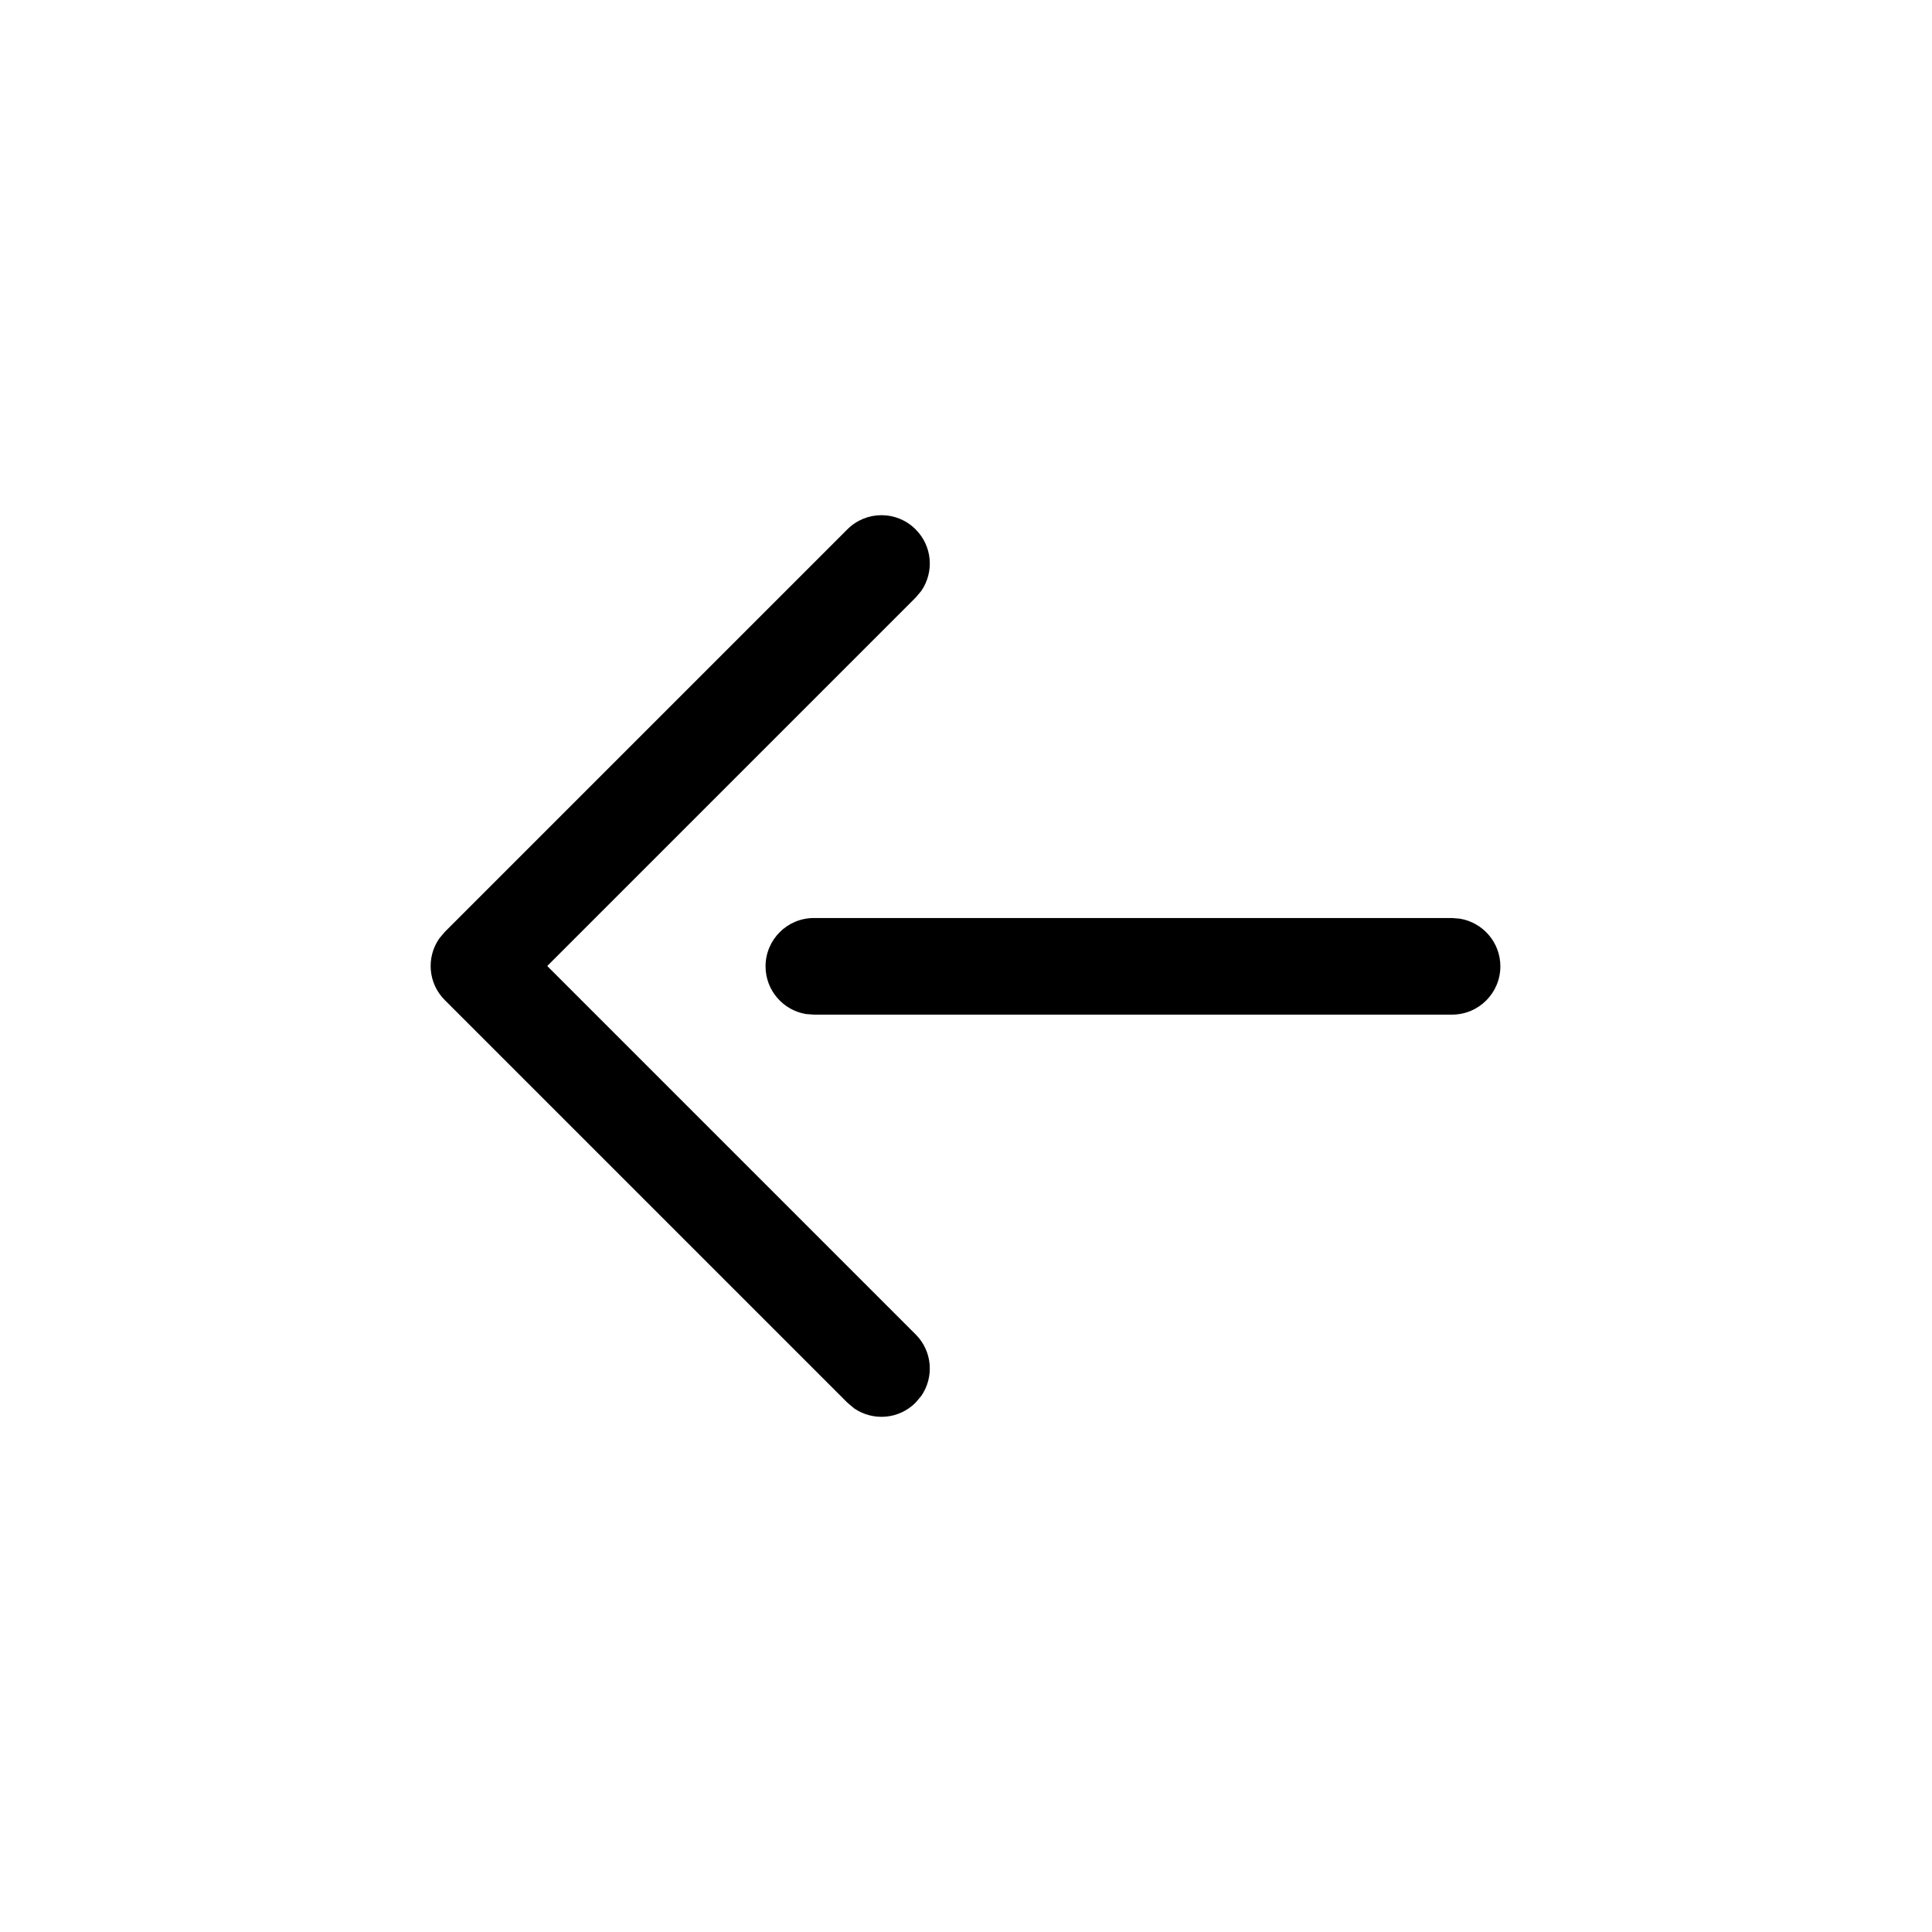
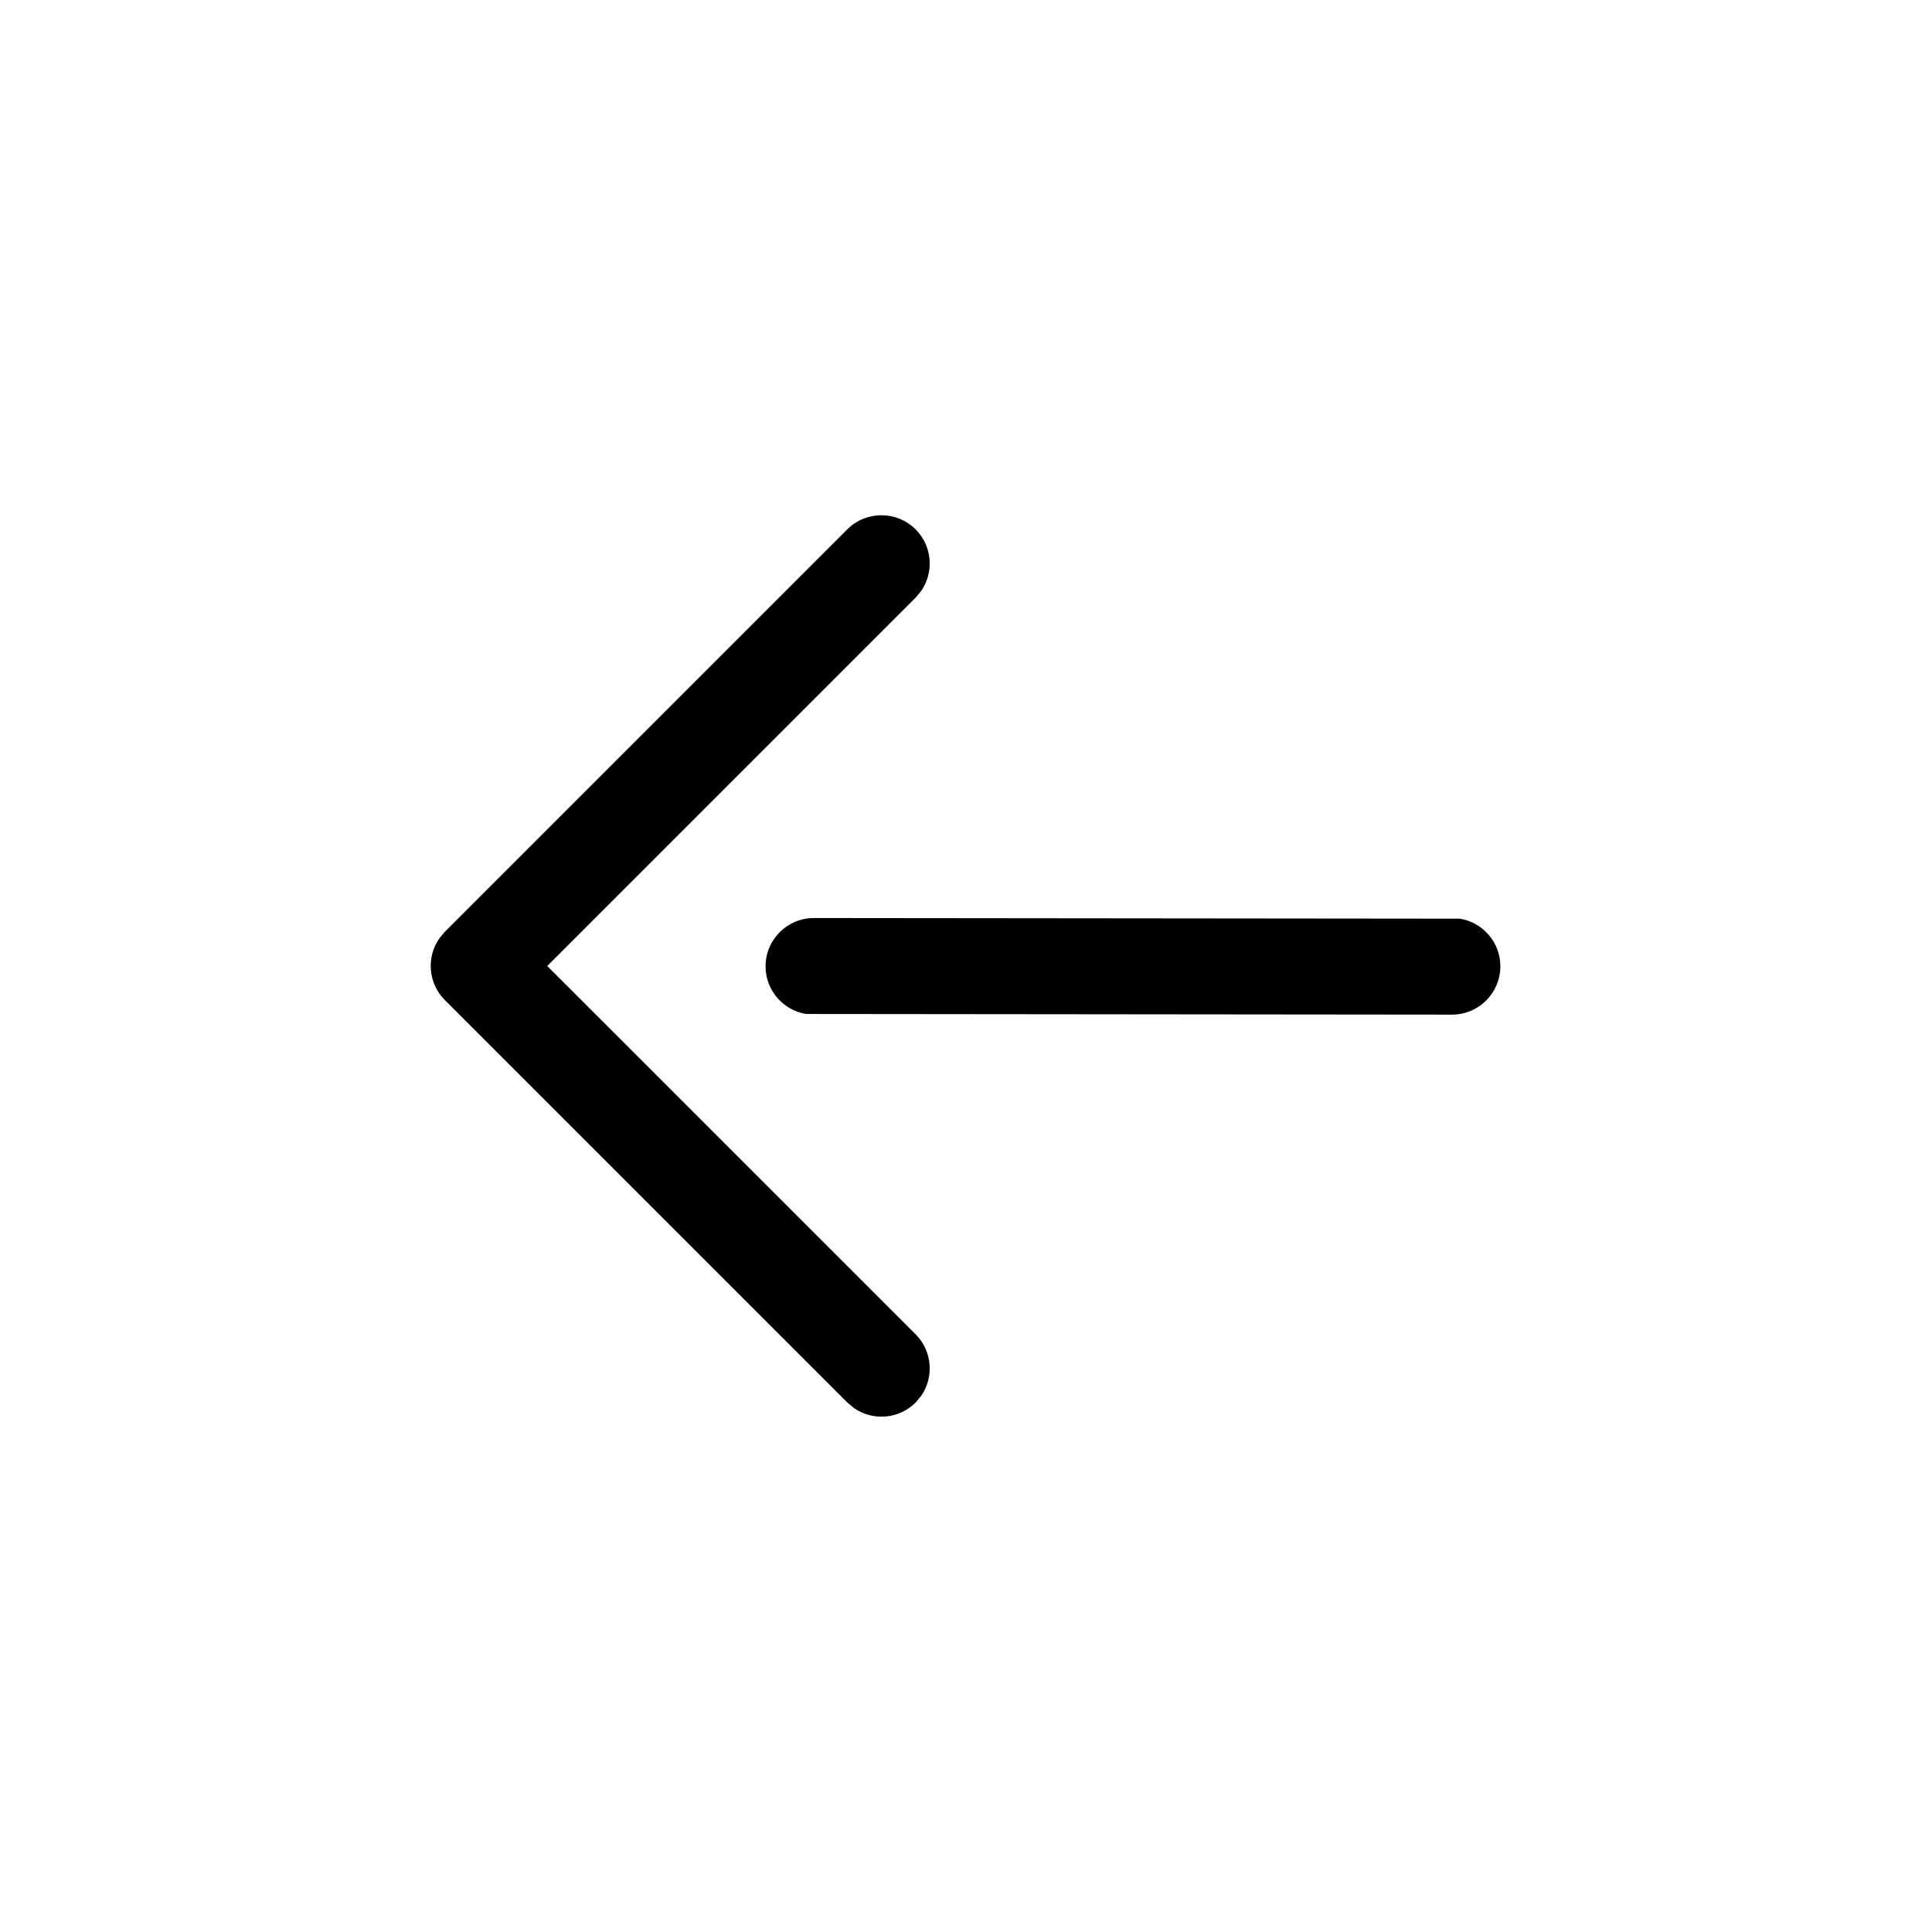
- <svg xmlns="http://www.w3.org/2000/svg" width="24px" height="24px" viewBox="0 0 24 24" version="1.1">
-   <g id="arrow-left" stroke="none" stroke-width="1" fill="none" fill-rule="evenodd">
-     <path d="M11.99,9.516 C12.321,9.516 12.59,9.785 12.59,10.116 L12.59,10.116 L12.59,18.044 L12.582,18.141 C12.535,18.426 12.288,18.644 11.99,18.644 C11.658,18.644 11.39,18.375 11.39,18.044 L11.39,18.044 L11.39,10.116 L11.397,10.019 C11.444,9.734 11.691,9.516 11.99,9.516 Z M12.335,5.462 L12.418,5.532 L17.418,10.532 C17.653,10.766 17.653,11.146 17.418,11.38 C17.21,11.589 16.887,11.612 16.653,11.45 L16.57,11.38 L11.994,6.804 L7.418,11.38 C7.21,11.589 6.887,11.612 6.653,11.45 L6.57,11.38 C6.361,11.172 6.338,10.849 6.5,10.615 L6.57,10.532 L11.57,5.532 C11.778,5.323 12.101,5.3 12.335,5.462 Z" id="path1" fill="#000000" fill-rule="nonzero" transform="translate(11.99401, 12) rotate(-90) translate(-11.99401, -12) " />
-   </g>
+ <svg xmlns="http://www.w3.org/2000/svg" version="1.1" width="24" height="24" viewBox="0 0 24 24">
+   <path d="M9.51 12.004c0-0.331 0.269-0.6 0.6-0.6v0l8.025 0.008c0.285 0.046 0.503 0.294 0.503 0.592 0 0.331-0.269 0.6-0.6 0.6v0l-8.025-0.008c-0.285-0.046-0.503-0.294-0.503-0.592zM5.456 11.659l0.069-0.083 5-5c0.234-0.234 0.614-0.234 0.849 0 0.208 0.208 0.231 0.532 0.069 0.765l-0.069 0.083-4.576 4.576 4.576 4.575c0.208 0.208 0.231 0.532 0.069 0.765l-0.069 0.083c-0.208 0.208-0.532 0.231-0.765 0.069l-0.083-0.069-5-5c-0.208-0.208-0.231-0.532-0.069-0.765z" />
</svg>
